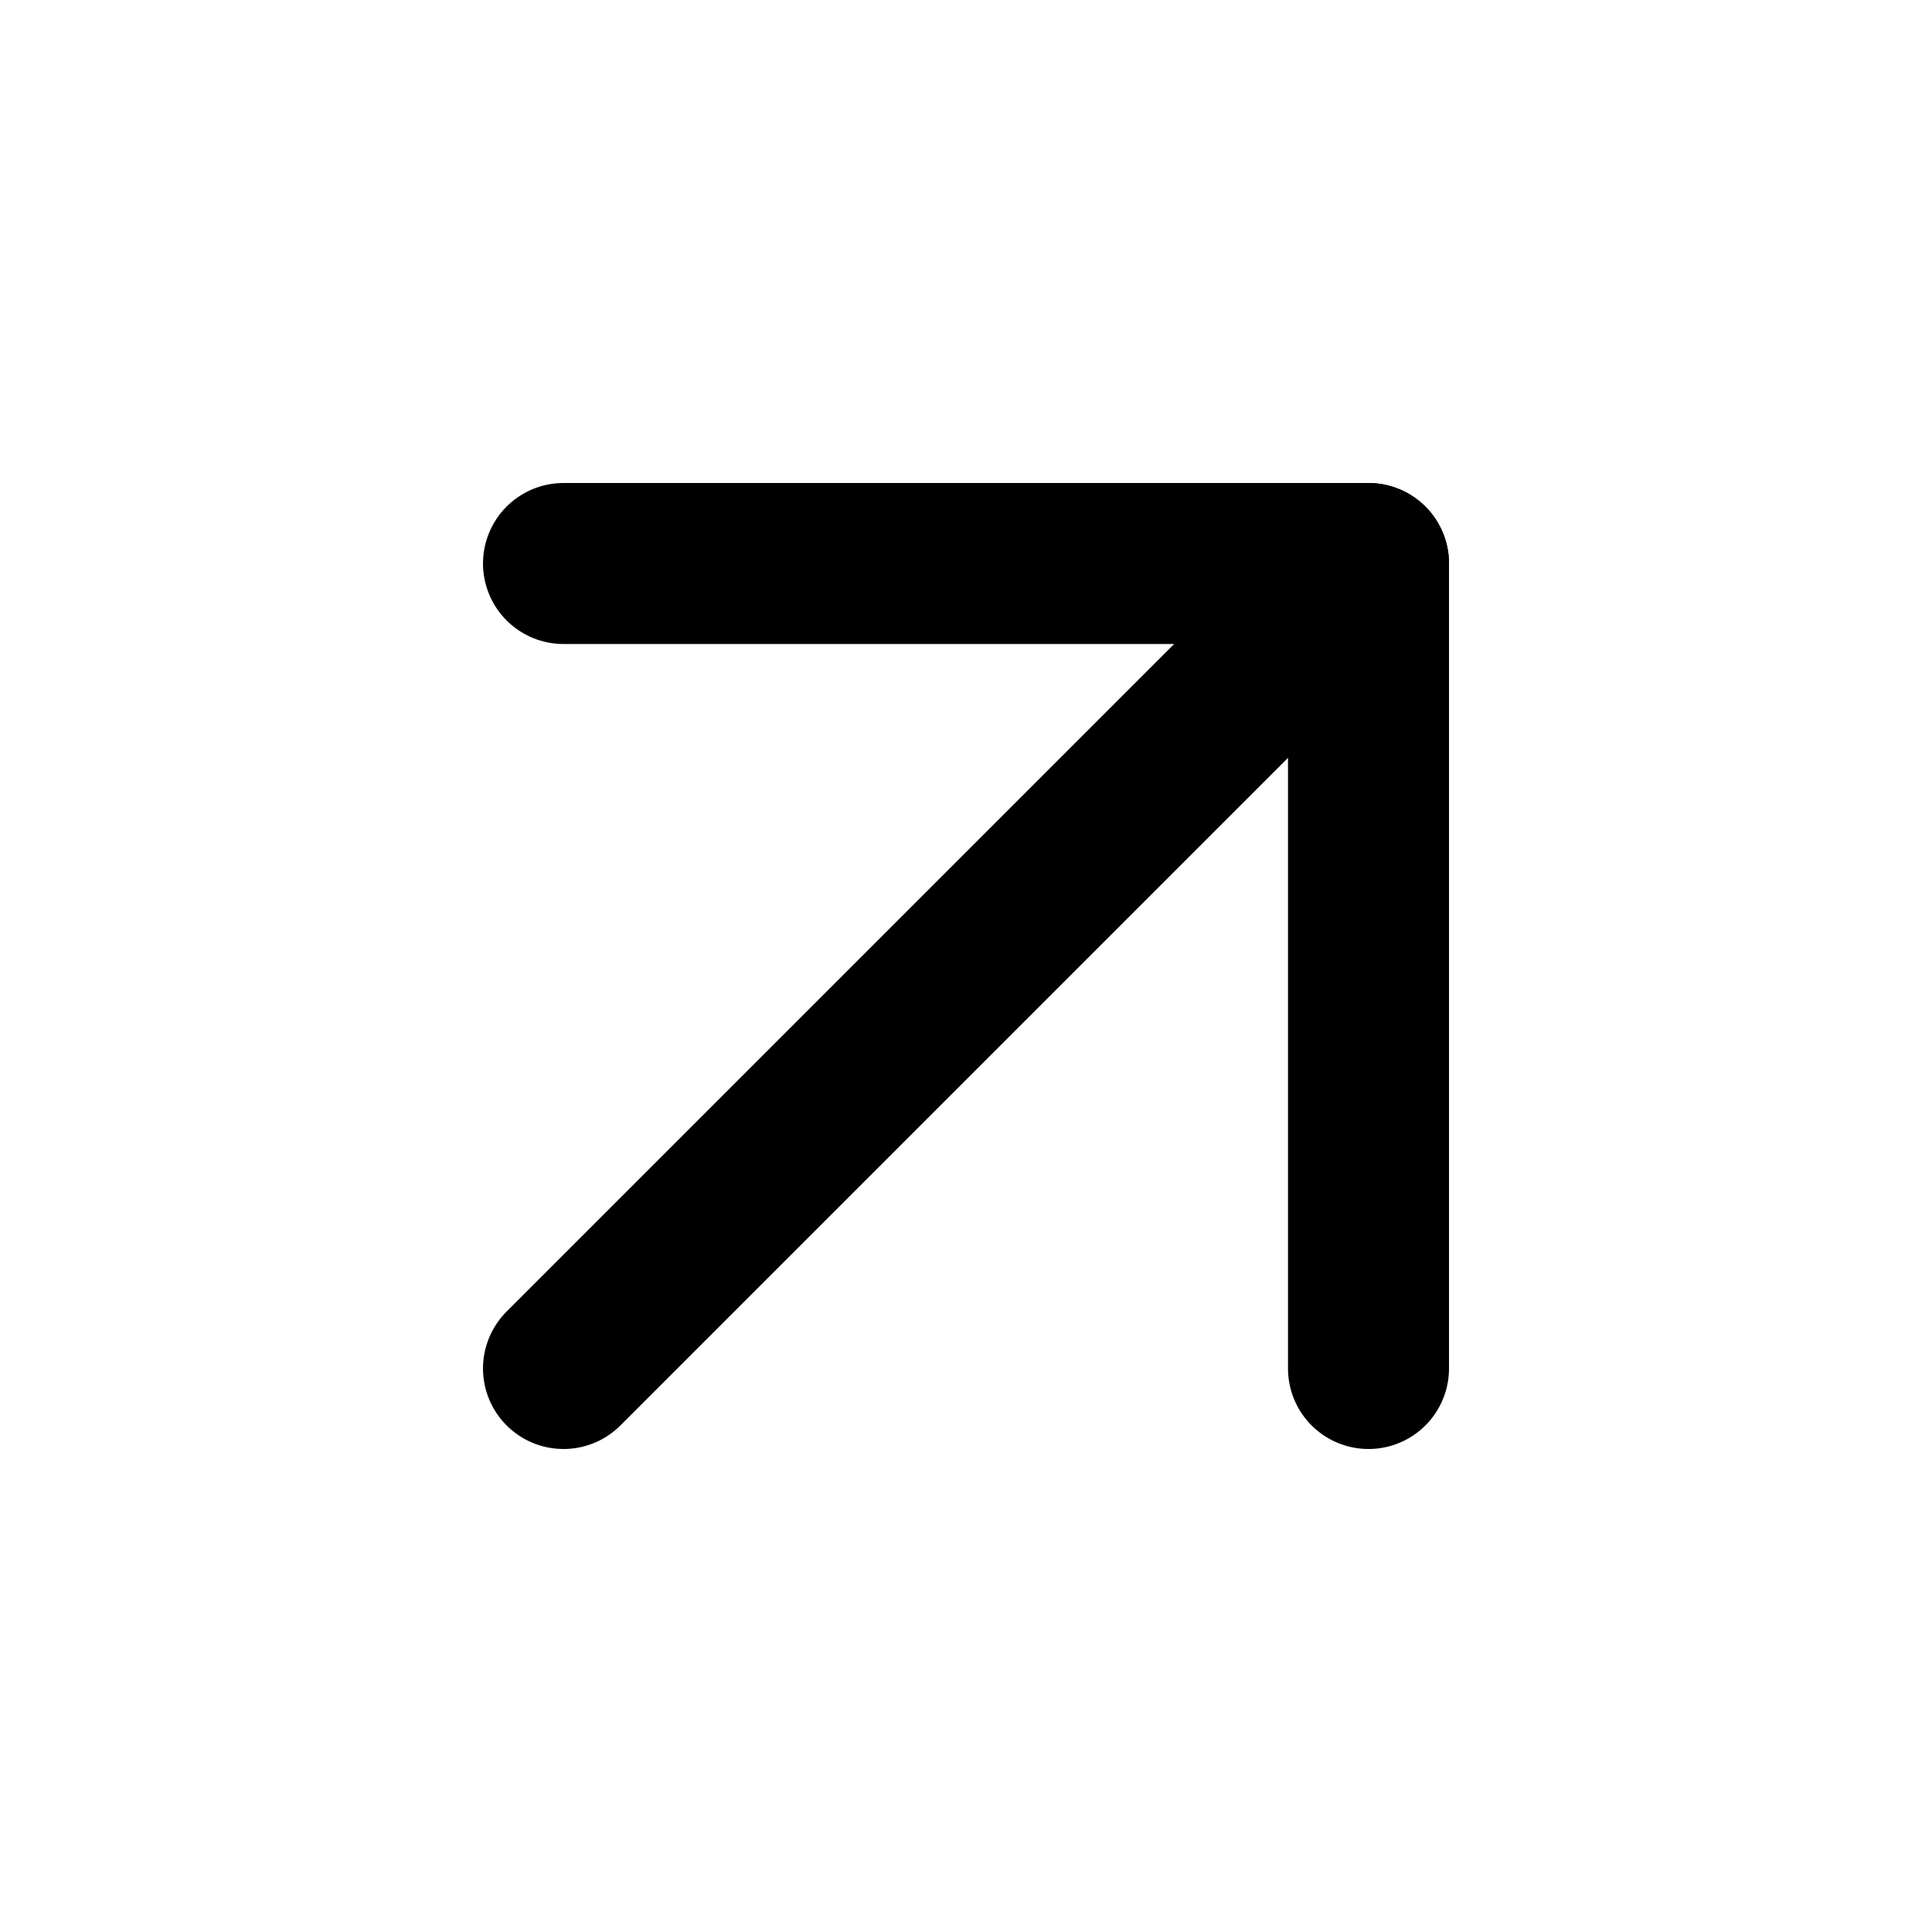
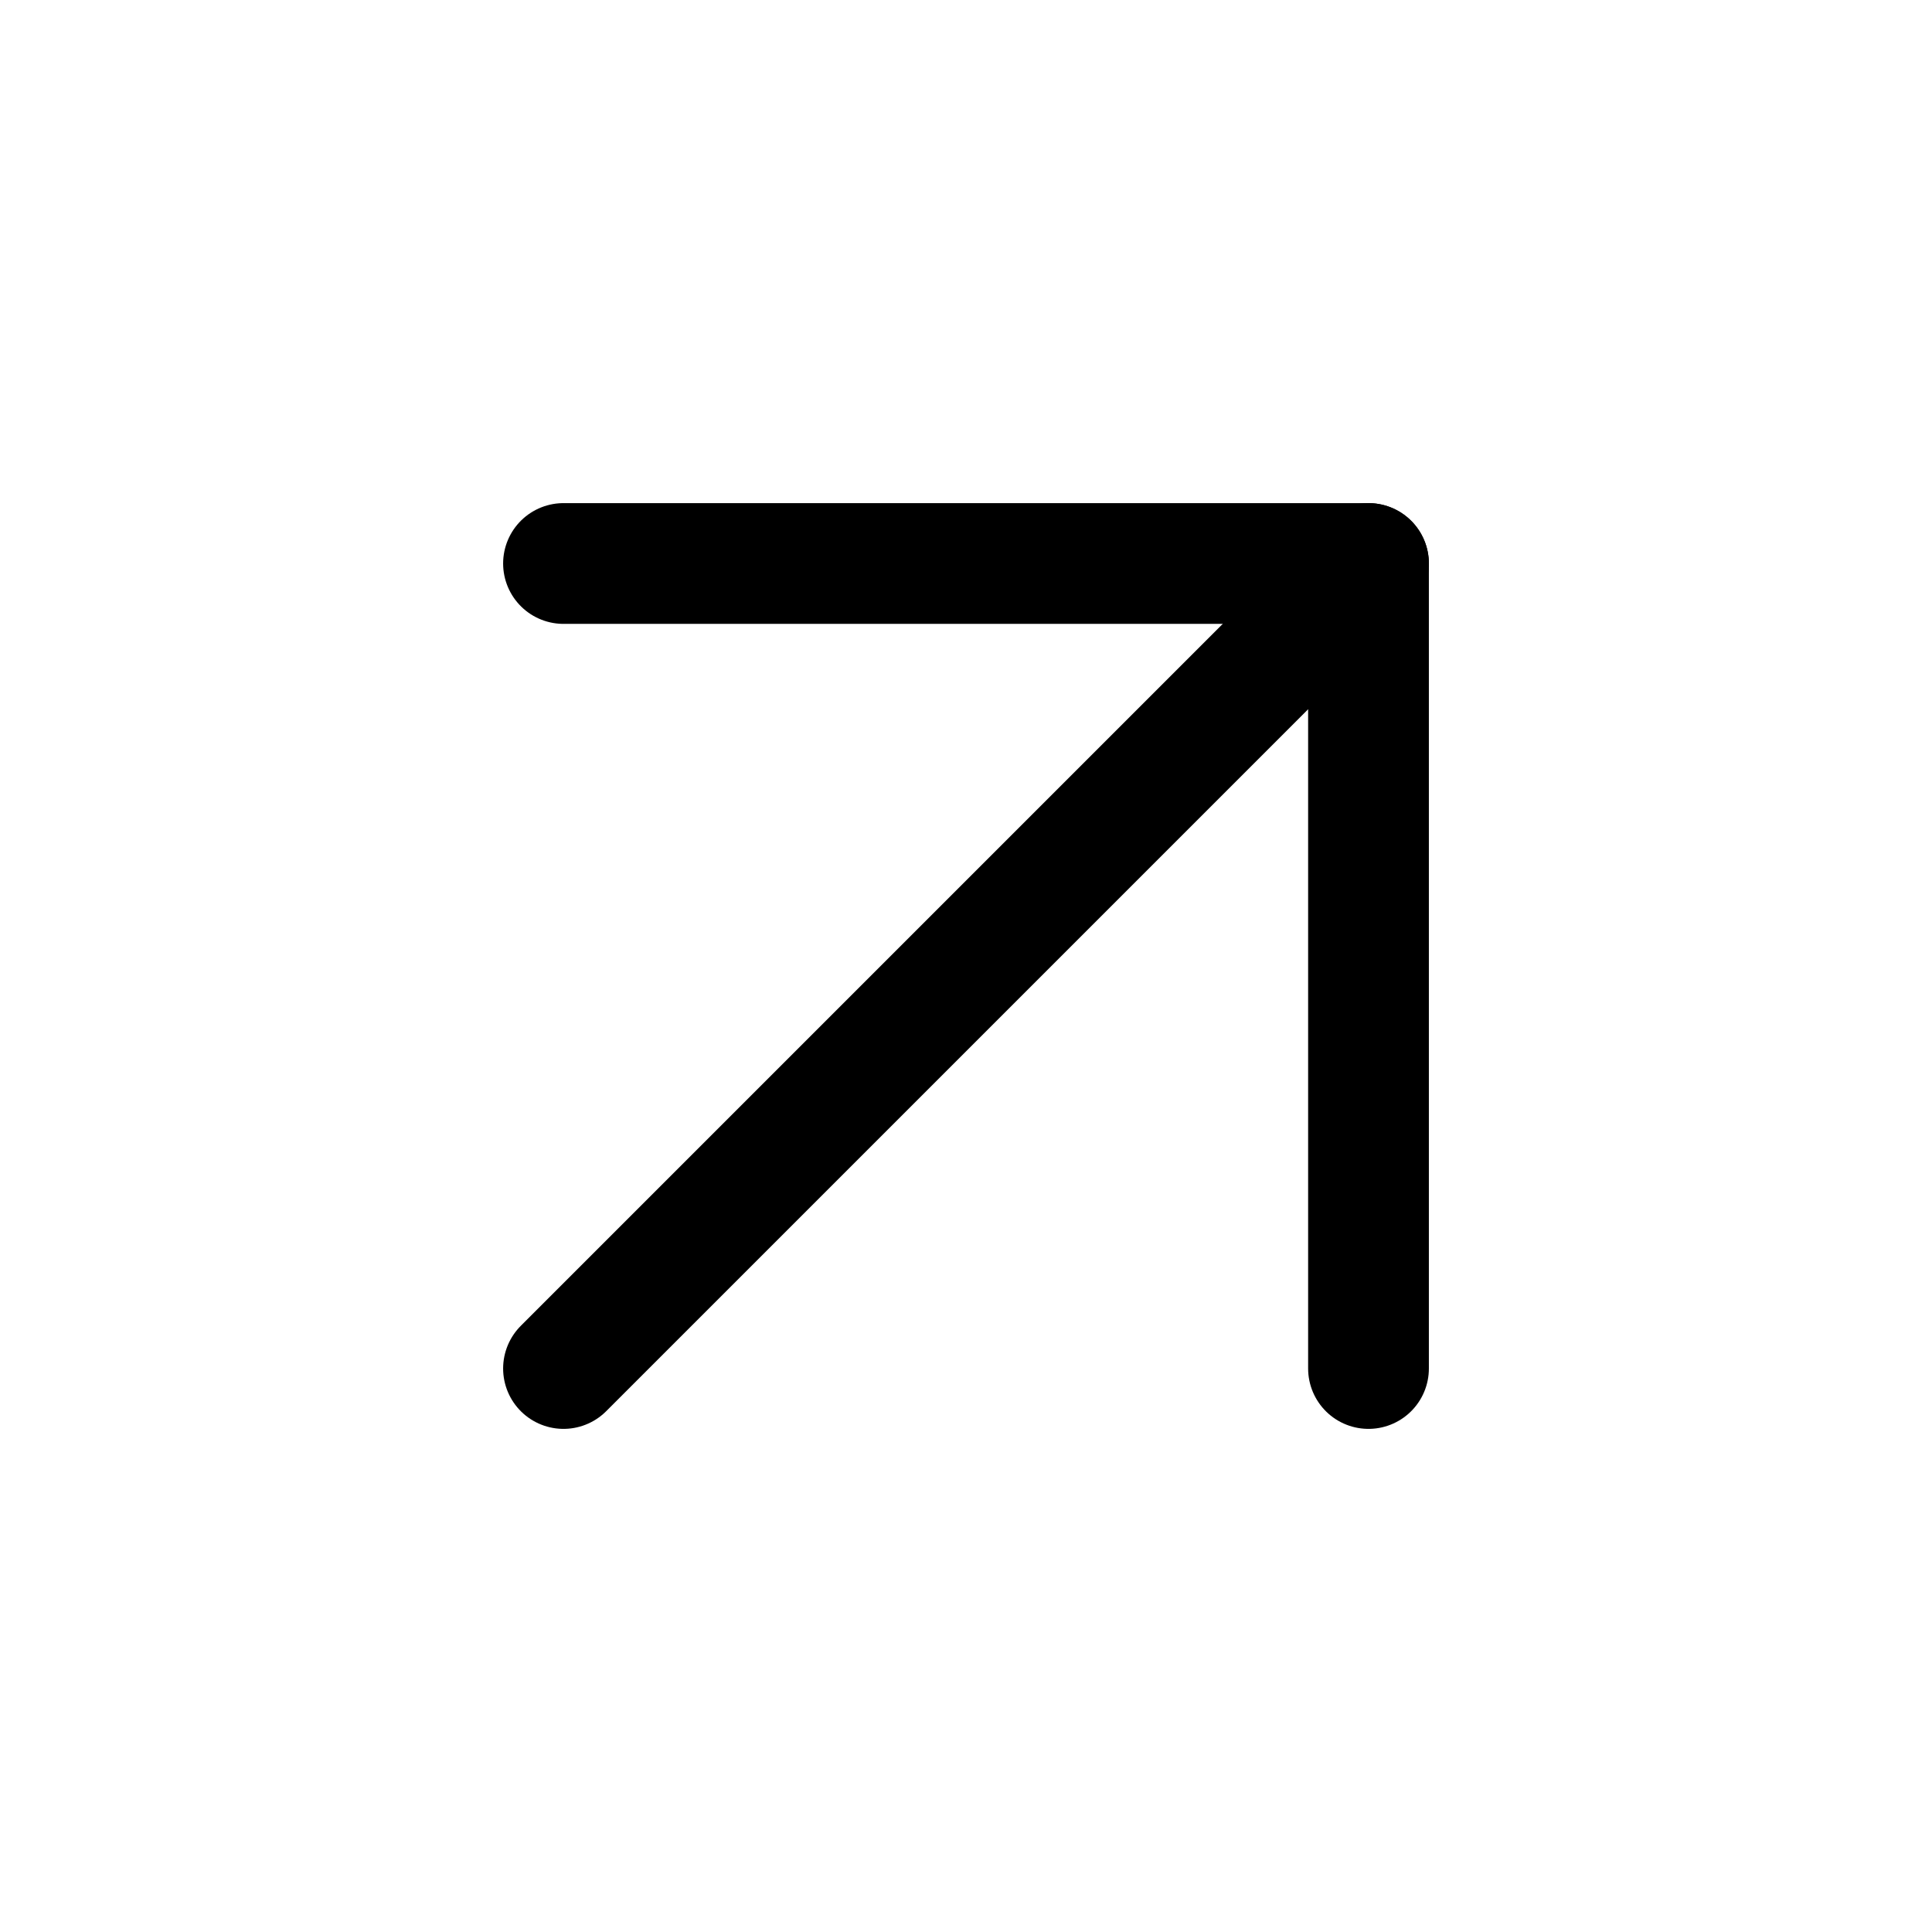
- <svg xmlns="http://www.w3.org/2000/svg" width="24" height="24" viewBox="0 0 24 24" fill="none" stroke="currentColor" stroke-width="2" stroke-linecap="round" stroke-linejoin="round">
+ <svg xmlns="http://www.w3.org/2000/svg" width="24" height="24" viewBox="0 0 24 24" fill="none" stroke="currentColor" stroke-width="1.5" stroke-linecap="round" stroke-linejoin="round">
  <line x1="7" y1="17" x2="17" y2="7" />
  <polyline points="7 7 17 7 17 17" />
</svg>
